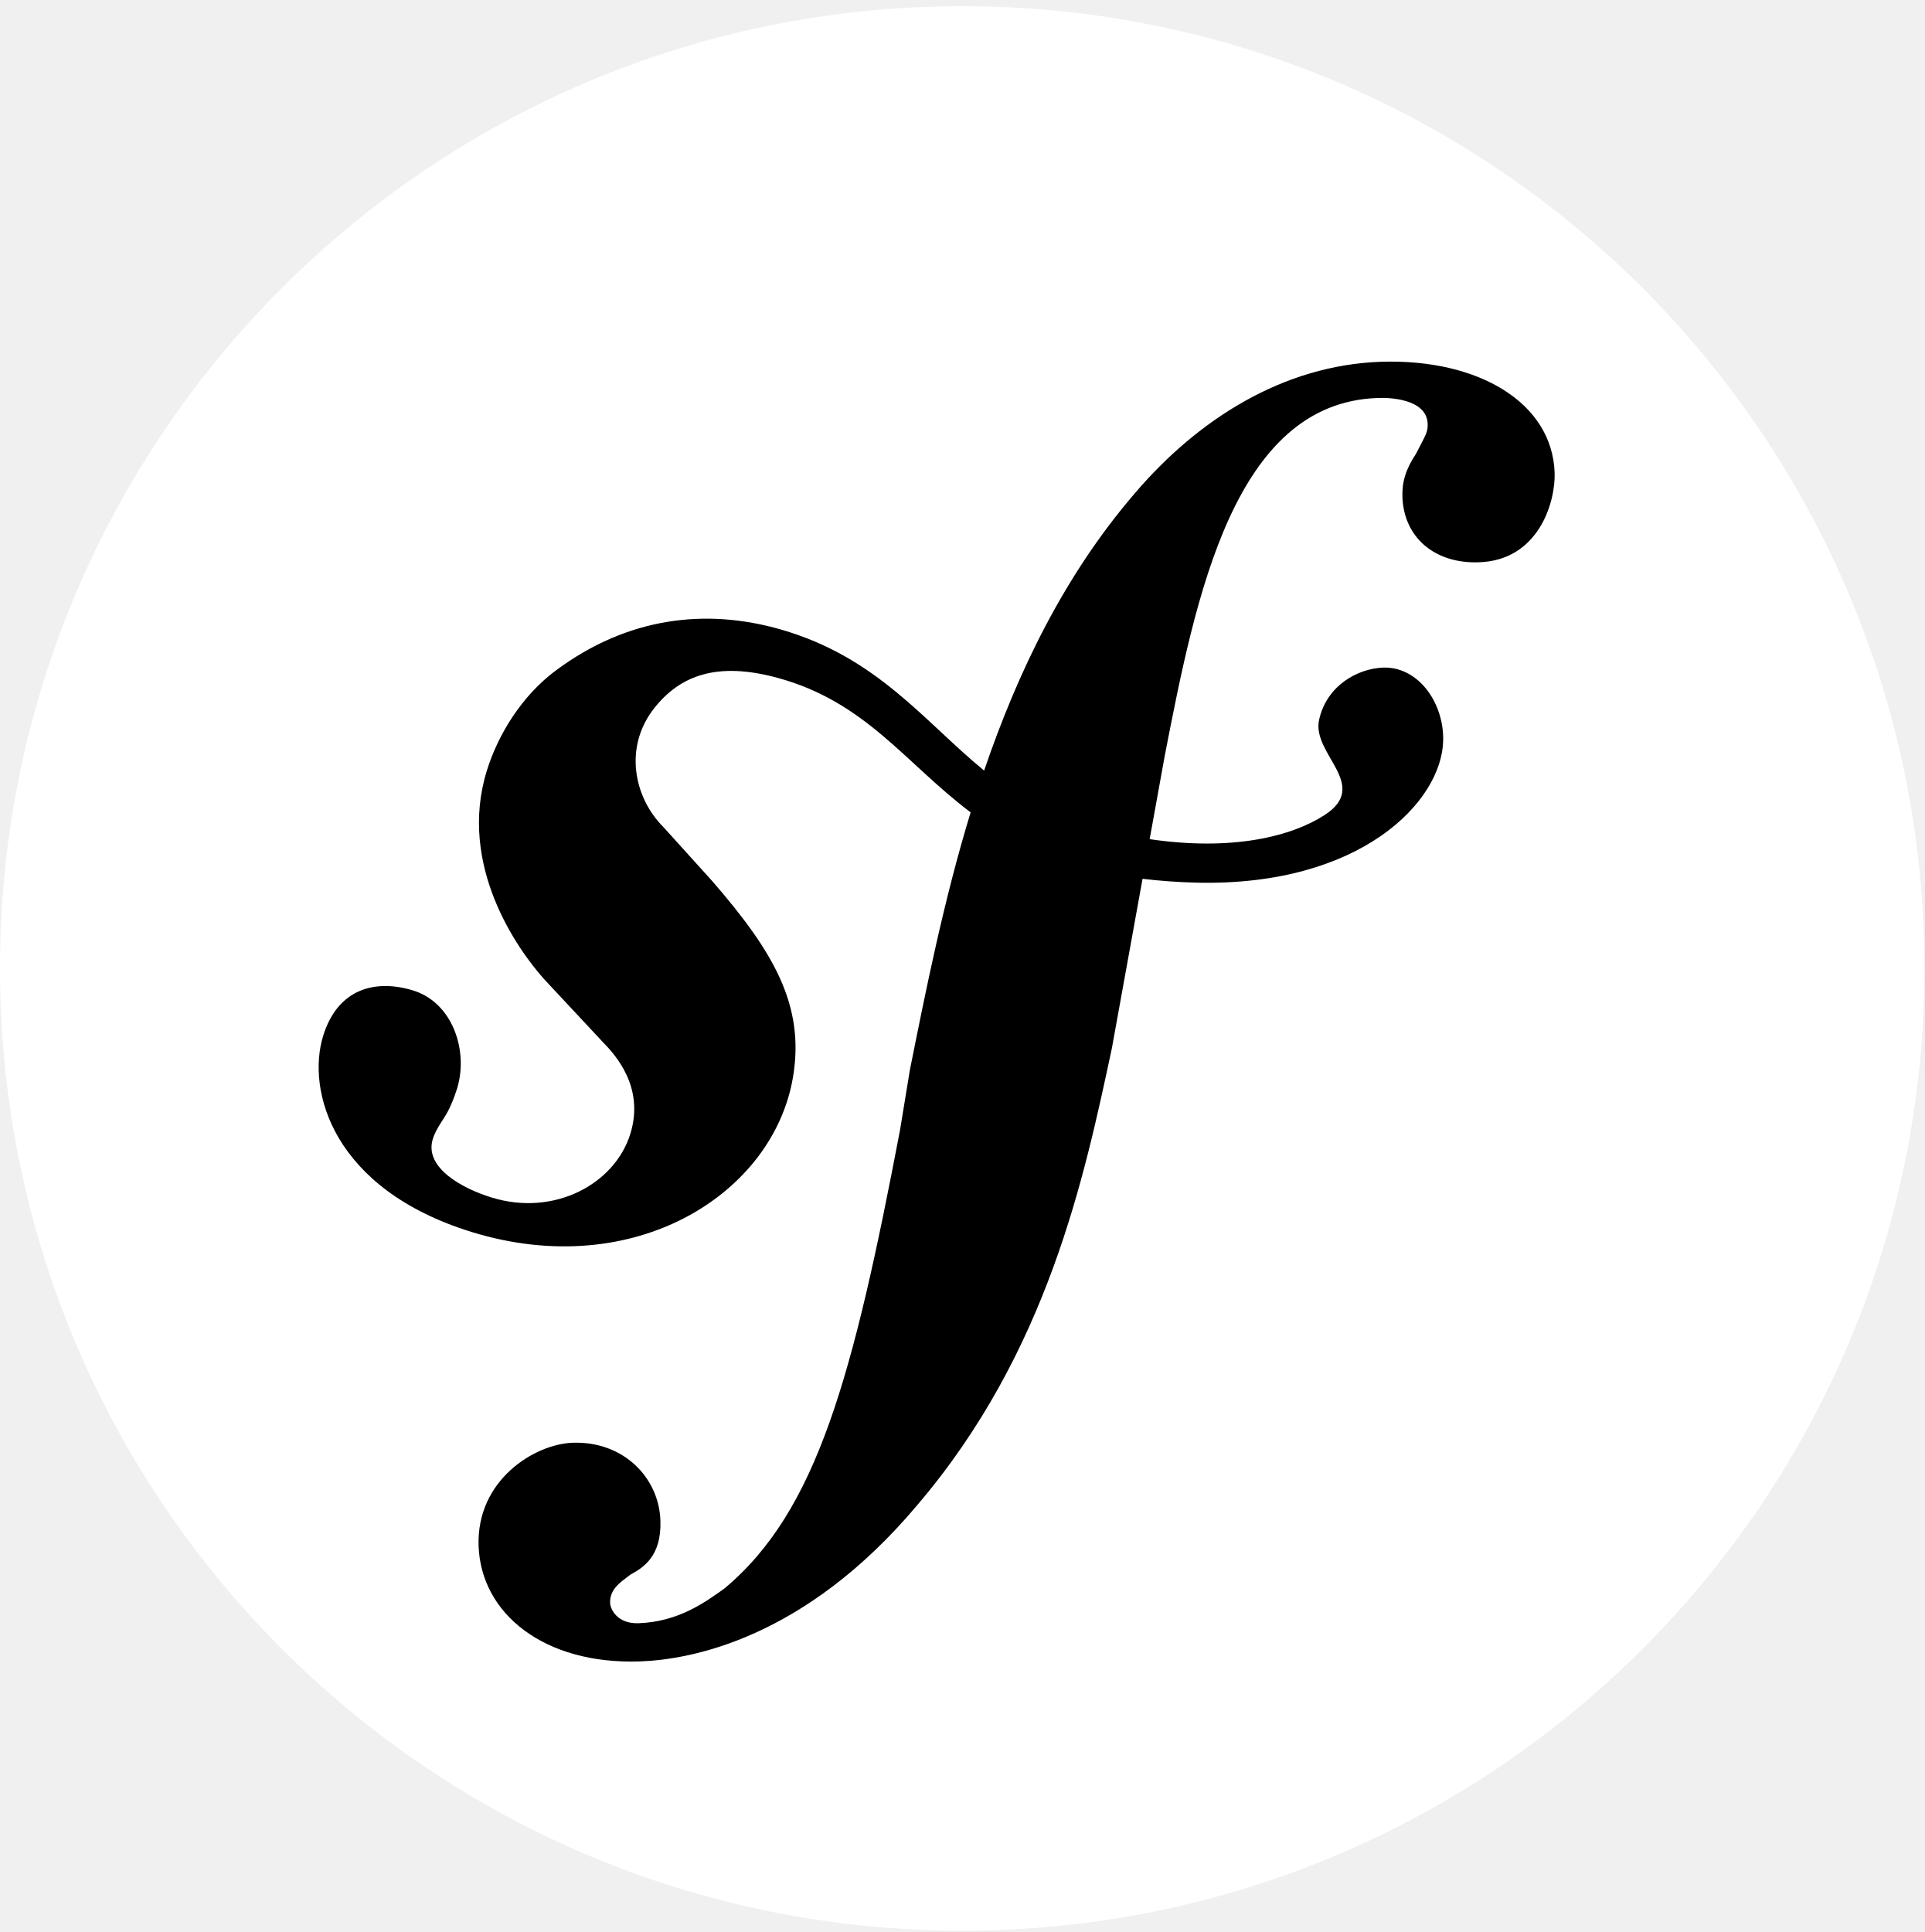
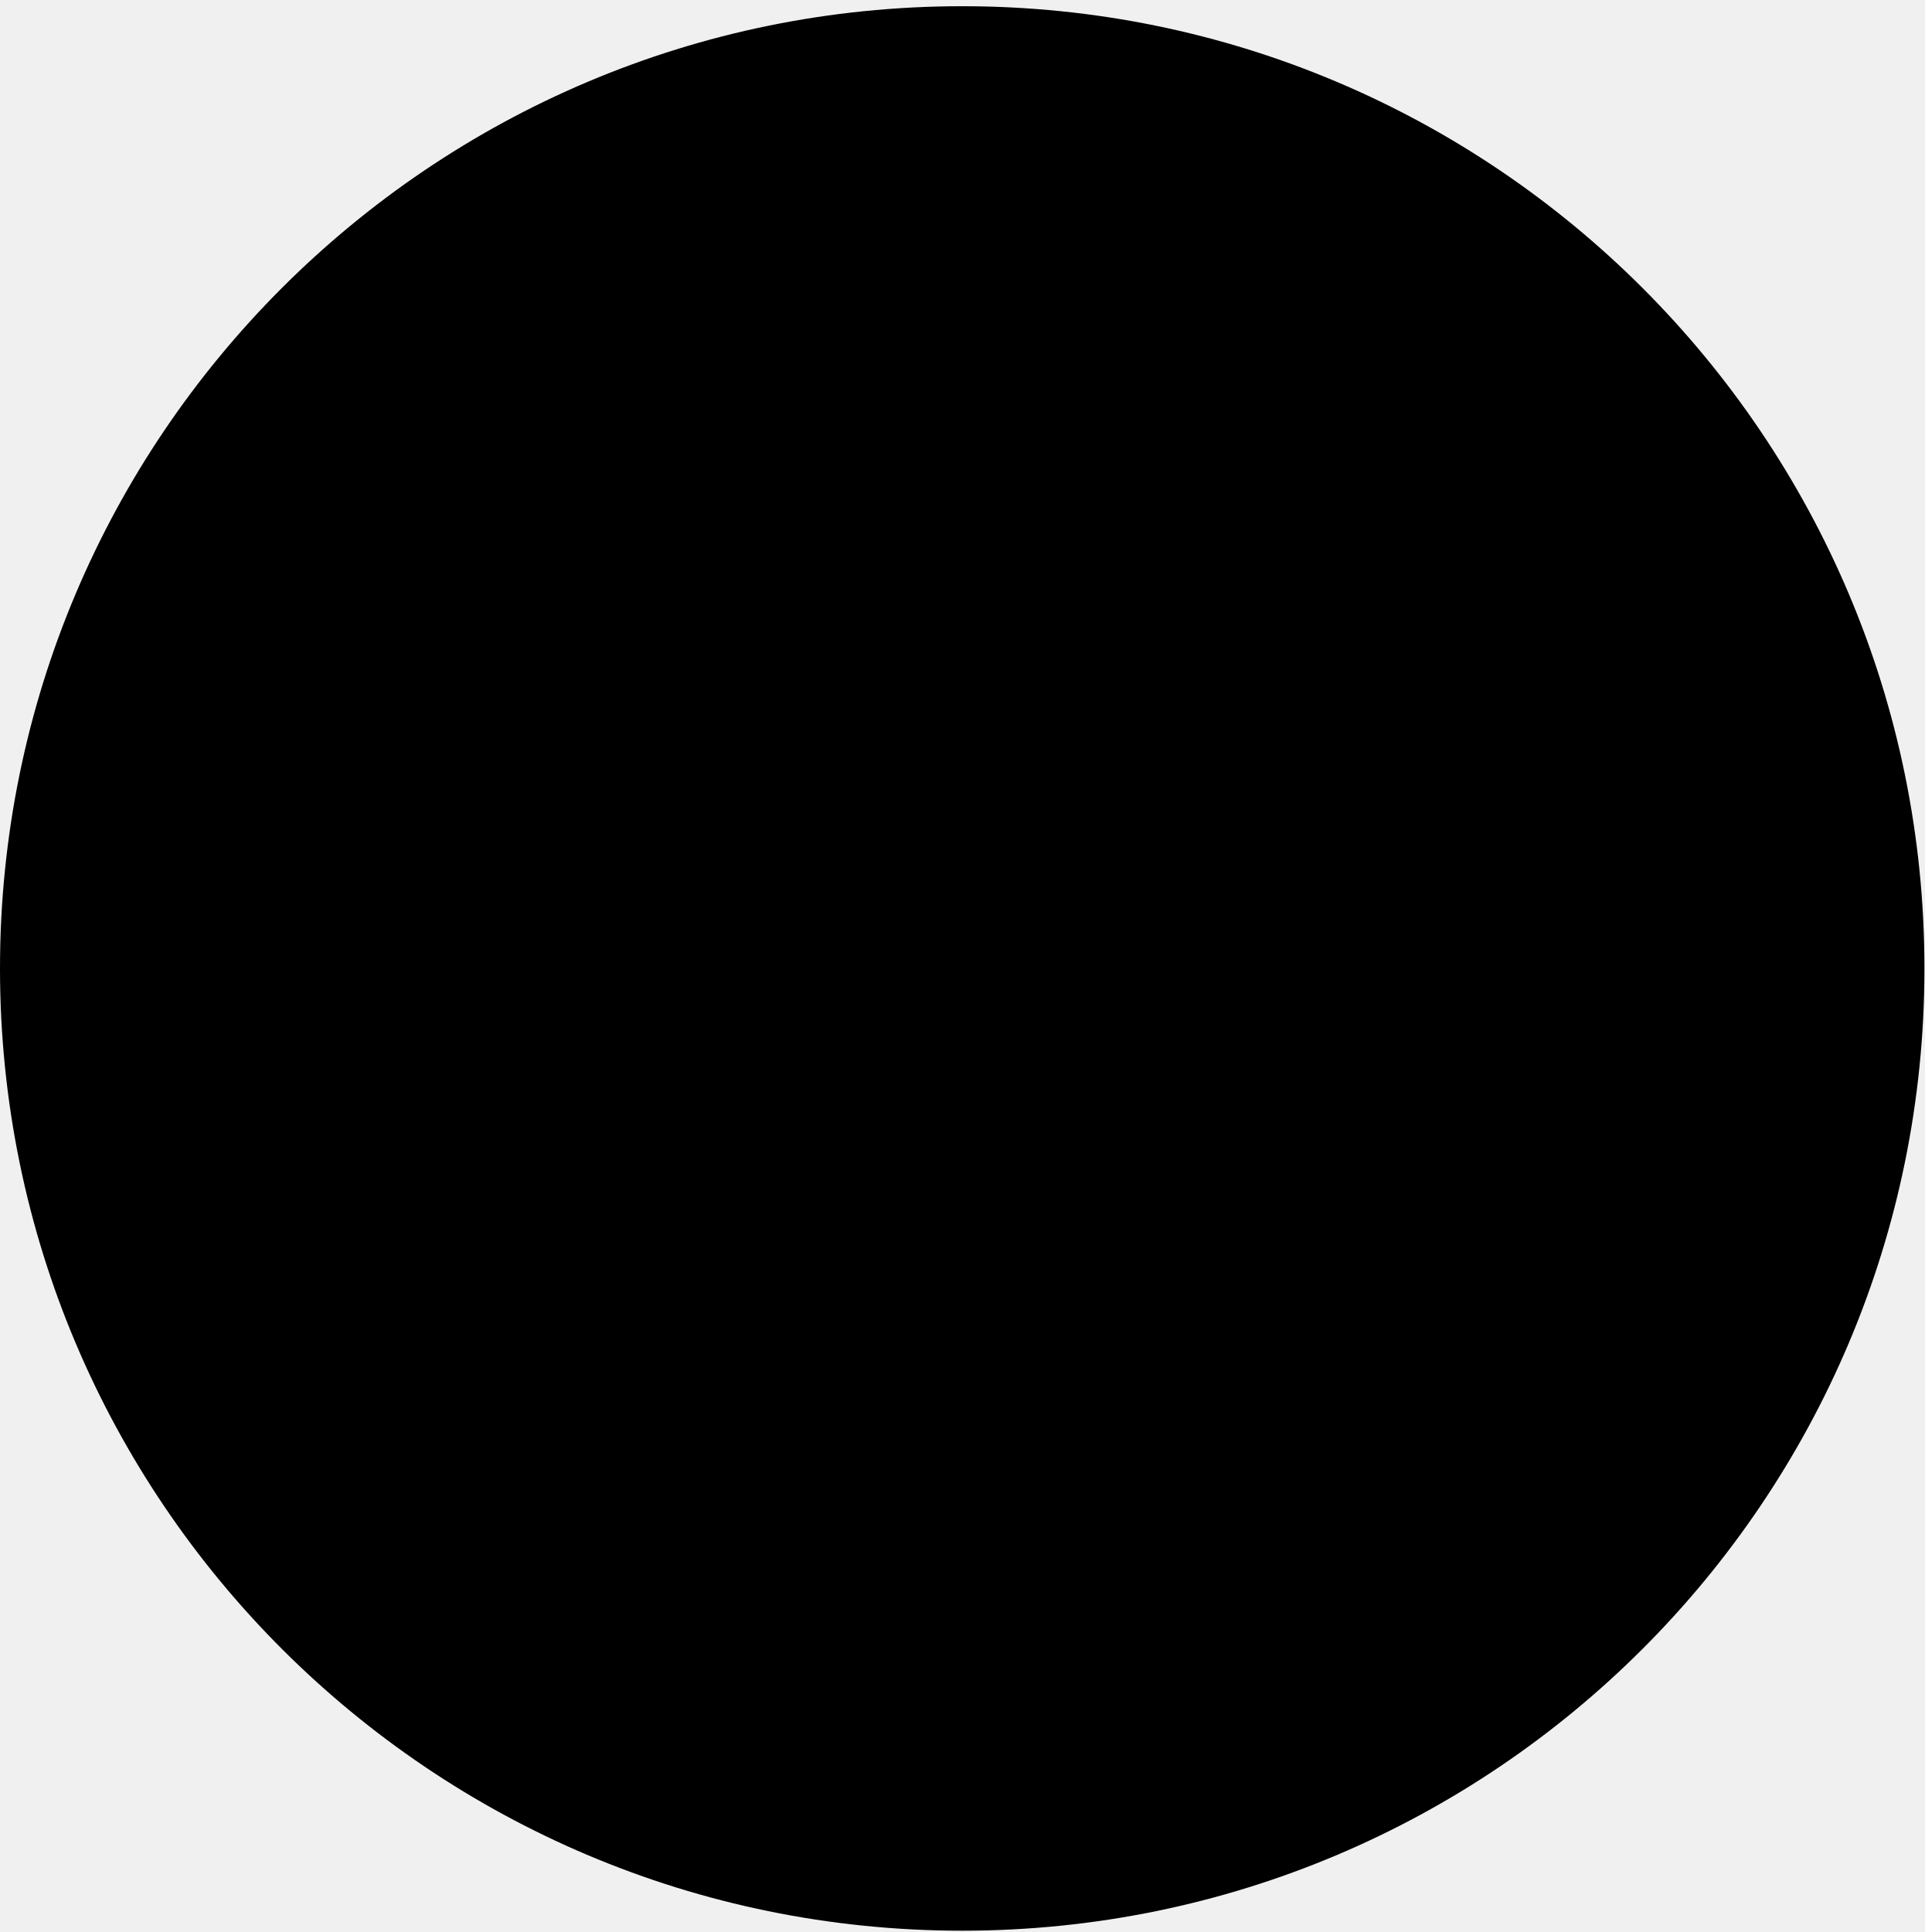
- <svg xmlns="http://www.w3.org/2000/svg" viewBox="0 0 256 257" preserveAspectRatio="xMinYMin meet">
-   <circle fill="white" cx="128" cy="128.827" r="128" />
-   <path d="M183.706 48.124c-12.986.453-24.32 7.61-32.757 17.51-9.342 10.855-15.557 23.73-20.035 36.872-8.01-6.565-14.19-15.064-27.041-18.77-9.933-2.852-20.366-1.674-29.96 5.474-4.545 3.395-7.676 8.527-9.165 13.351-3.855 12.537 4.053 23.694 7.645 27.7l7.853 8.416c1.619 1.65 5.518 5.955 3.612 12.127-2.06 6.71-10.15 11.055-18.448 8.495-3.706-1.13-9.03-3.891-7.838-7.779.493-1.59 1.631-2.78 2.241-4.155.56-1.181.827-2.067.997-2.587 1.516-4.95-.555-11.39-5.857-13.025-4.946-1.516-10.007-.315-11.969 6.054-2.225 7.235 1.237 20.366 19.783 26.084 21.729 6.676 40.11-5.155 42.717-20.586 1.642-9.665-2.722-16.845-10.717-26.08l-6.514-7.204c-3.946-3.942-5.301-10.661-1.217-15.825 3.446-4.356 8.354-6.215 16.392-4.029 11.733 3.186 16.963 11.327 25.69 17.893-3.603 11.819-5.958 23.682-8.09 34.32l-1.299 7.931c-6.238 32.721-11 50.688-23.375 61.003-2.493 1.773-6.057 4.427-11.429 4.612-2.816.087-3.726-1.85-3.765-2.694-.067-1.977 1.599-2.883 2.706-3.773 1.654-.902 4.155-2.398 3.985-7.191-.18-5.664-4.872-10.575-11.654-10.35-5.08.173-12.823 4.954-12.532 13.705.303 9.039 8.728 15.813 21.43 15.384 6.79-.233 21.952-2.997 36.895-20.76 17.392-20.362 22.256-43.705 25.915-60.79l4.084-22.556c2.269.272 4.695.453 7.334.516 21.661.457 32.496-10.763 32.657-18.924.107-4.939-3.241-9.799-7.928-9.689-3.355.095-7.57 2.328-8.582 6.968-.988 4.552 6.893 8.66.733 12.65-4.376 2.832-12.221 4.828-23.269 3.206l2.009-11.103c4.1-21.055 9.157-46.954 28.341-47.584 1.398-.071 6.514.063 6.633 3.446.035 1.13-.245 1.418-1.568 4.005-1.347 2.017-1.855 3.734-1.792 5.707.185 5.376 4.273 8.909 10.185 8.696 7.916-.256 10.193-7.963 10.063-11.921-.32-9.3-10.122-15.175-23.1-14.75z" fill="currentColor" />
+ <svg xmlns="http://www.w3.org/2000/svg" viewBox="0 0 256 257">
+   <circle fill="currentColor" cx="128" cy="128.827" r="128" />
+   <path d="M183.706 48.124c-12.986.453-24.32 7.61-32.757 17.51-9.342 10.855-15.557 23.73-20.035 36.872-8.01-6.565-14.19-15.064-27.041-18.77-9.933-2.852-20.366-1.674-29.96 5.474-4.545 3.395-7.676 8.527-9.165 13.351-3.855 12.537 4.053 23.694 7.645 27.7l7.853 8.416c1.619 1.65 5.518 5.955 3.612 12.127-2.06 6.71-10.15 11.055-18.448 8.495-3.706-1.13-9.03-3.891-7.838-7.779.493-1.59 1.631-2.78 2.241-4.155.56-1.181.827-2.067.997-2.587 1.516-4.95-.555-11.39-5.857-13.025-4.946-1.516-10.007-.315-11.969 6.054-2.225 7.235 1.237 20.366 19.783 26.084 21.729 6.676 40.11-5.155 42.717-20.586 1.642-9.665-2.722-16.845-10.717-26.08l-6.514-7.204c-3.946-3.942-5.301-10.661-1.217-15.825 3.446-4.356 8.354-6.215 16.392-4.029 11.733 3.186 16.963 11.327 25.69 17.893-3.603 11.819-5.958 23.682-8.09 34.32l-1.299 7.931c-6.238 32.721-11 50.688-23.375 61.003-2.493 1.773-6.057 4.427-11.429 4.612-2.816.087-3.726-1.85-3.765-2.694-.067-1.977 1.599-2.883 2.706-3.773 1.654-.902 4.155-2.398 3.985-7.191-.18-5.664-4.872-10.575-11.654-10.35-5.08.173-12.823 4.954-12.532 13.705.303 9.039 8.728 15.813 21.43 15.384 6.79-.233 21.952-2.997 36.895-20.76 17.392-20.362 22.256-43.705 25.915-60.79l4.084-22.556c2.269.272 4.695.453 7.334.516 21.661.457 32.496-10.763 32.657-18.924.107-4.939-3.241-9.799-7.928-9.689-3.355.095-7.57 2.328-8.582 6.968-.988 4.552 6.893 8.66.733 12.65-4.376 2.832-12.221 4.828-23.269 3.206l2.009-11.103c4.1-21.055 9.157-46.954 28.341-47.584 1.398-.071 6.514.063 6.633 3.446.035 1.13-.245 1.418-1.568 4.005-1.347 2.017-1.855 3.734-1.792 5.707.185 5.376 4.273 8.909 10.185 8.696 7.916-.256 10.193-7.963 10.063-11.921-.32-9.3-10.122-15.175-23.1-14.75z" />
</svg>
